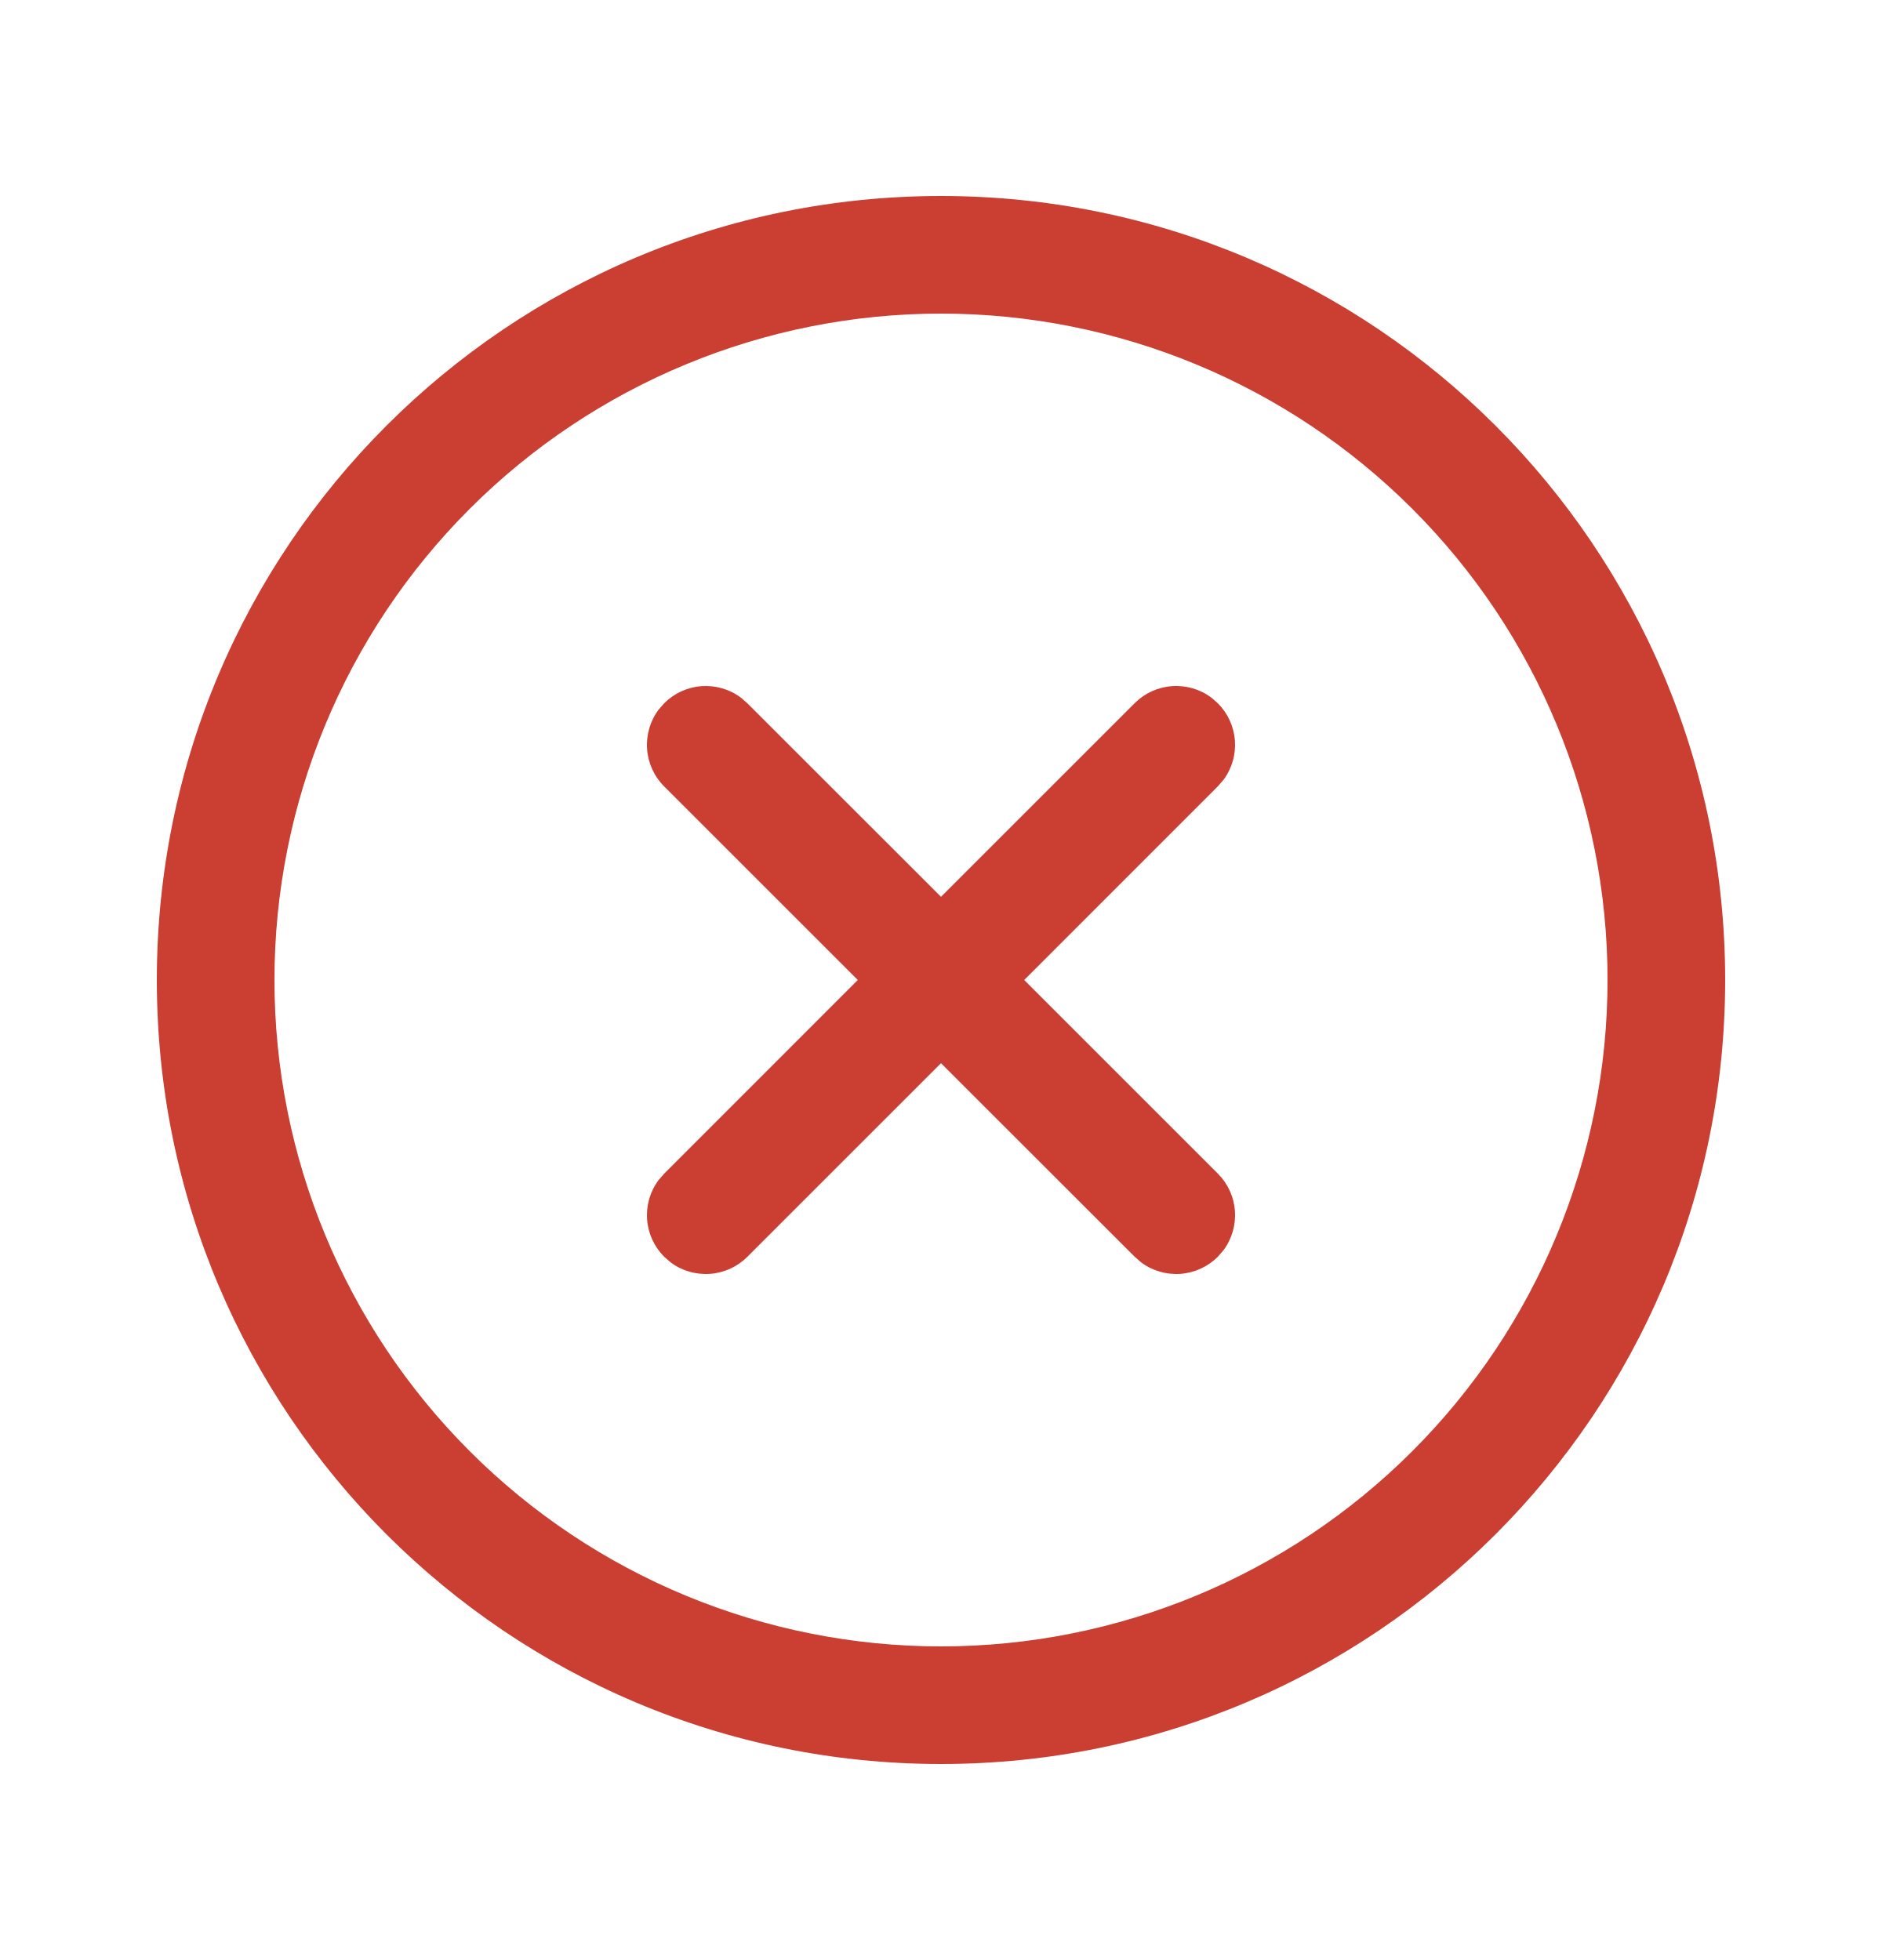
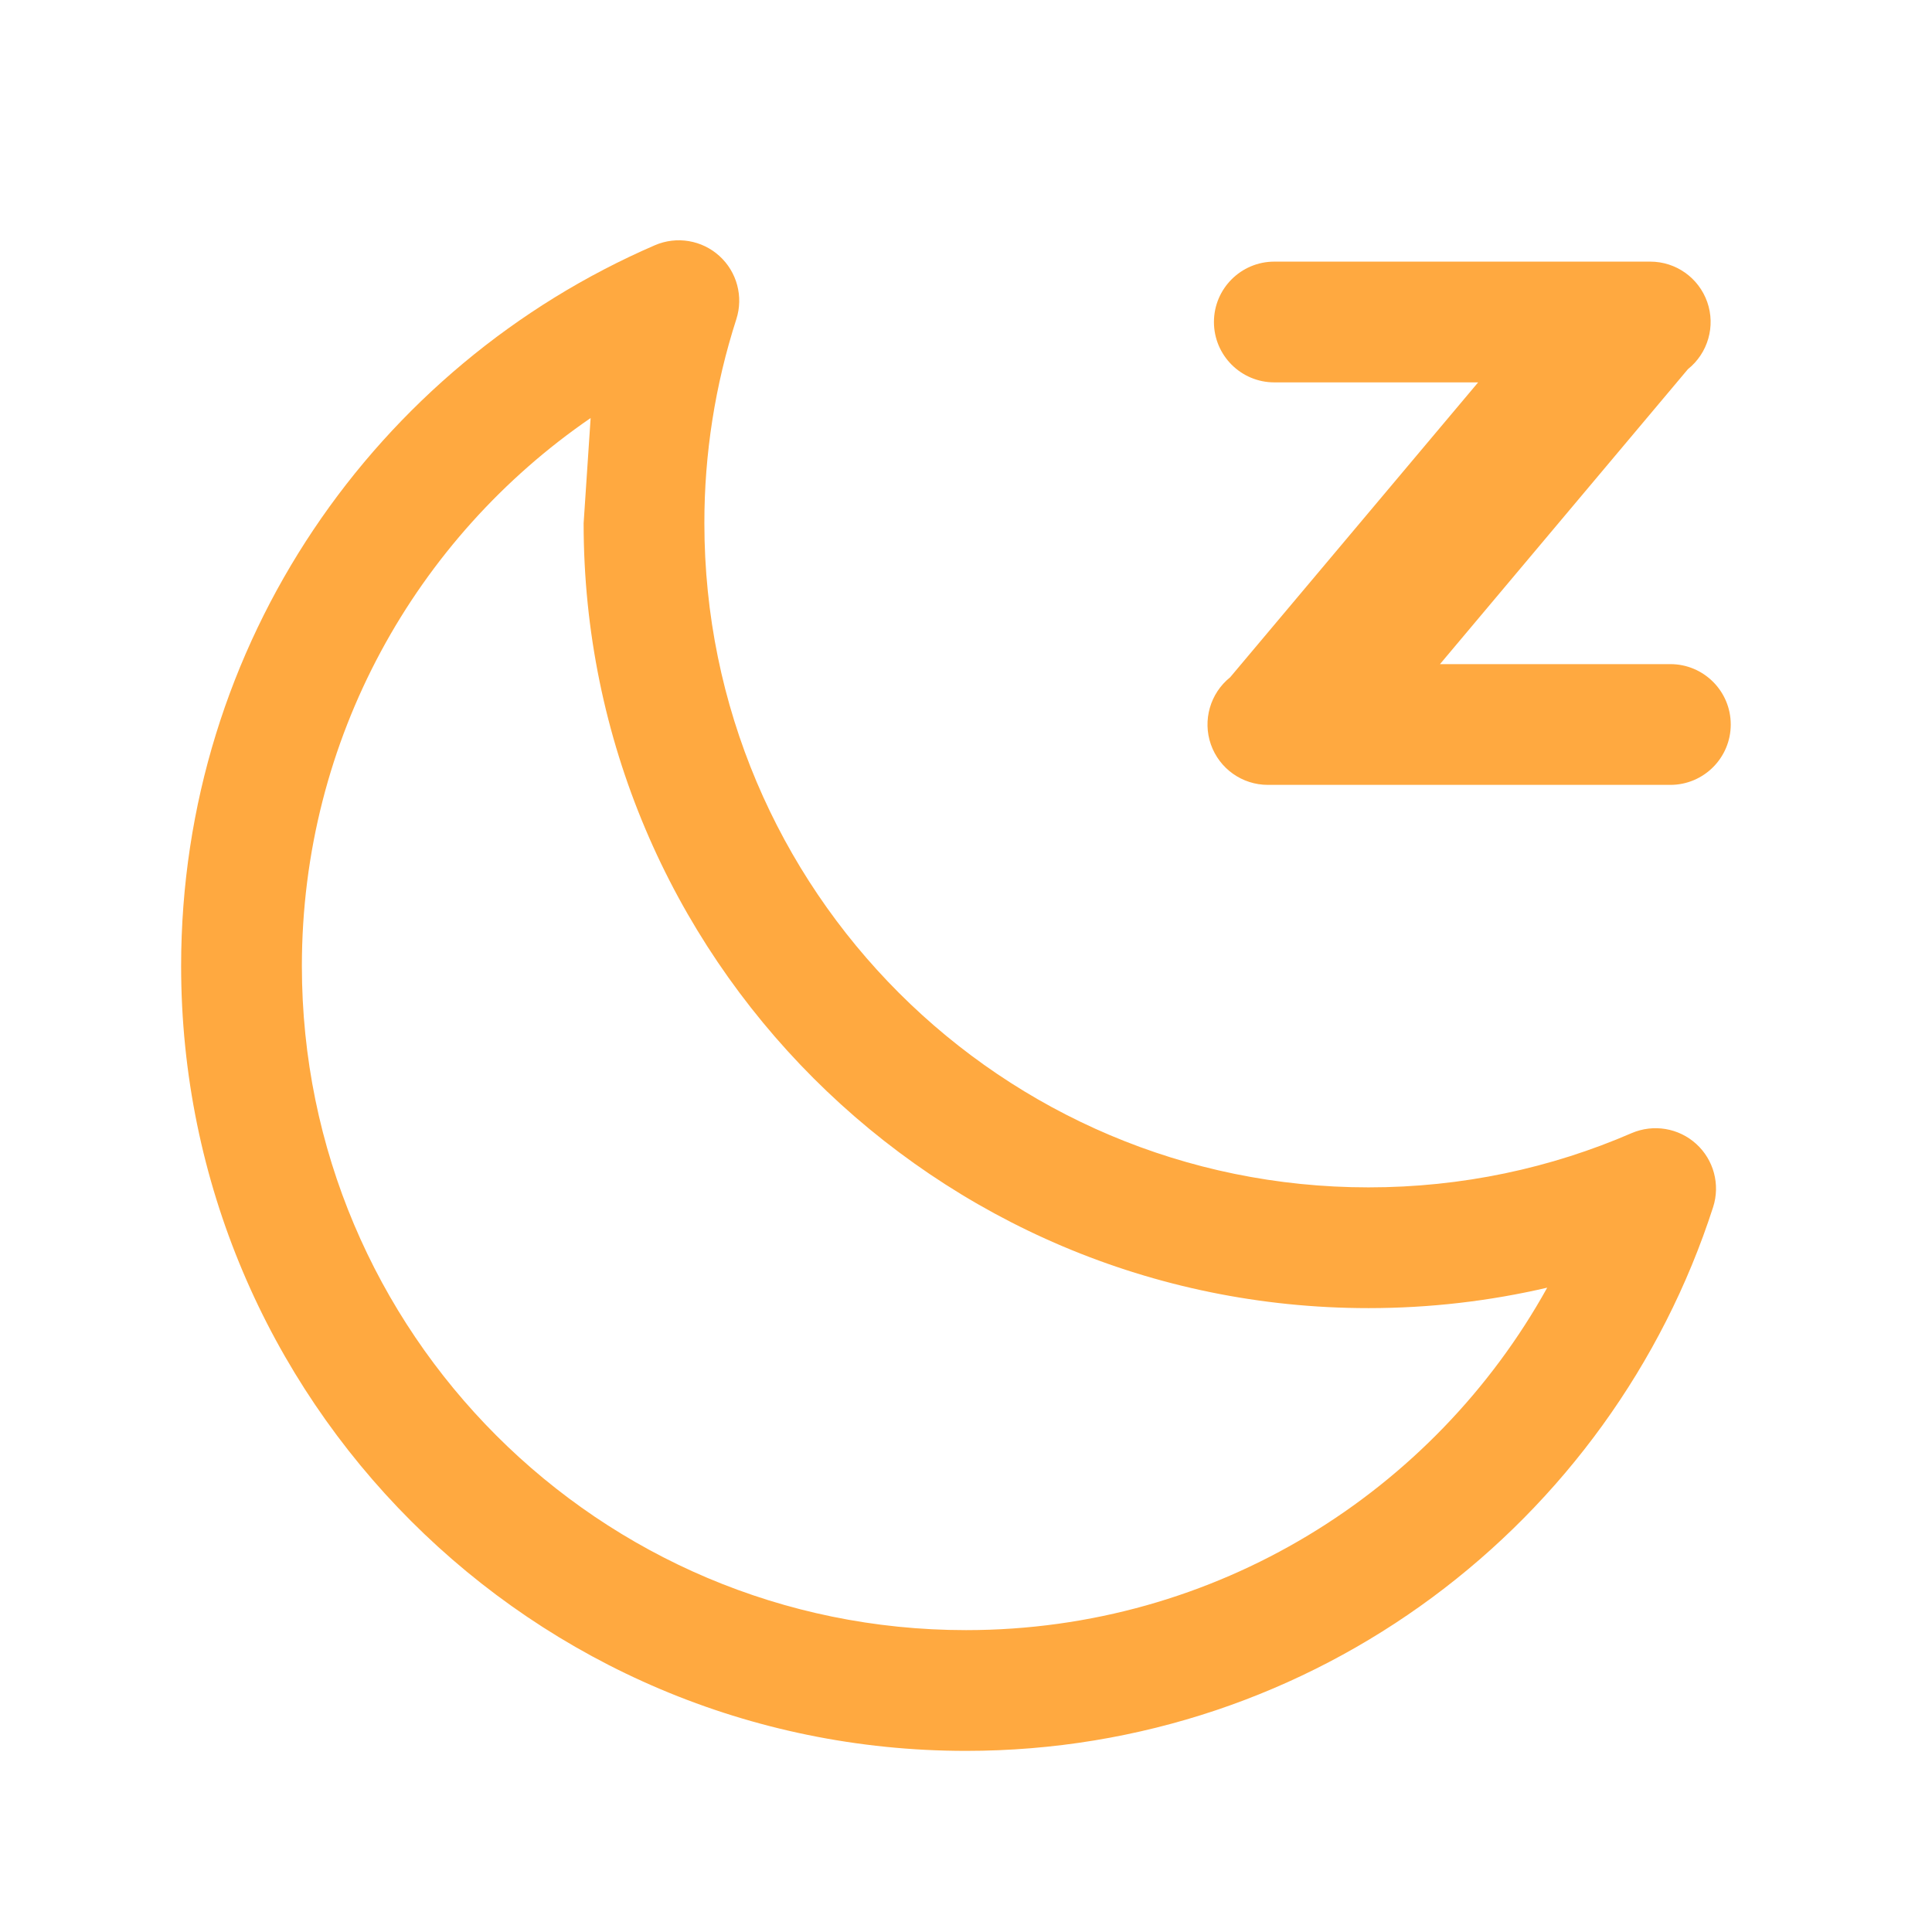
- <svg xmlns="http://www.w3.org/2000/svg" width="24" height="25" viewBox="0 0 24 25" fill="none">
-   <path d="M12 2.5C17.523 2.5 22 6.977 22 12.5C22 18.023 17.523 22.5 12 22.5C6.477 22.5 2 18.023 2 12.5C2 6.977 6.477 2.5 12 2.5ZM12 4C9.746 4 7.584 4.896 5.99 6.49C4.396 8.084 3.5 10.246 3.5 12.5C3.5 14.754 4.396 16.916 5.99 18.51C7.584 20.105 9.746 21 12 21C14.254 21 16.416 20.105 18.01 18.51C19.605 16.916 20.5 14.754 20.5 12.5C20.5 10.246 19.605 8.084 18.01 6.49C16.416 4.896 14.254 4 12 4ZM15.446 8.897L15.53 8.97C15.657 9.097 15.734 9.265 15.748 9.444C15.761 9.624 15.71 9.802 15.603 9.946L15.53 10.03L13.061 12.5L15.531 14.97C15.658 15.097 15.735 15.265 15.748 15.445C15.761 15.624 15.71 15.802 15.603 15.946L15.53 16.03C15.403 16.157 15.235 16.234 15.056 16.248C14.876 16.261 14.698 16.21 14.554 16.103L14.47 16.03L12 13.561L9.53 16.031C9.403 16.158 9.234 16.235 9.055 16.248C8.876 16.261 8.698 16.21 8.554 16.103L8.47 16.03C8.343 15.903 8.266 15.735 8.252 15.556C8.239 15.376 8.29 15.198 8.397 15.054L8.47 14.97L10.939 12.5L8.469 10.03C8.342 9.903 8.265 9.734 8.252 9.555C8.239 9.376 8.29 9.198 8.397 9.054L8.47 8.97C8.597 8.843 8.765 8.766 8.944 8.752C9.124 8.739 9.302 8.79 9.446 8.897L9.53 8.97L12 11.439L14.47 8.969C14.597 8.842 14.765 8.765 14.945 8.752C15.124 8.739 15.302 8.79 15.446 8.897Z" fill="#CA3F32" />
+ <svg xmlns="http://www.w3.org/2000/svg" width="24" height="24" viewBox="0 0 24 24" fill="none">
+   <path fill-rule="evenodd" clip-rule="evenodd" d="M9.147 3.965C9.237 3.685 9.155 3.378 8.937 3.18C8.719 2.982 8.406 2.93 8.136 3.046C4.674 4.542 2.25 7.987 2.25 12C2.25 17.385 6.615 21.75 12 21.75C16.341 21.75 20.017 18.914 21.281 14.995C21.371 14.715 21.289 14.408 21.071 14.21C20.853 14.012 20.54 13.96 20.269 14.076C19.268 14.51 18.163 14.75 17 14.75C12.444 14.75 8.75 11.056 8.75 6.5C8.749 5.64 8.883 4.784 9.147 3.965ZM3.75 12C3.75 9.175 5.17 6.68 7.337 5.193L7.25 6.5C7.25 11.884 11.615 16.25 17 16.25C17.763 16.25 18.506 16.162 19.22 15.996C17.812 18.534 15.106 20.25 12 20.25C7.444 20.25 3.75 16.556 3.75 12Z" fill="#FFA940" />
+   <path d="M15.83 3.25C15.416 3.25 15.08 3.586 15.08 4C15.08 4.414 15.416 4.75 15.83 4.75H18.362L15.281 8.414C15.033 8.613 14.937 8.948 15.042 9.248C15.148 9.549 15.431 9.75 15.75 9.75H20.75C21.164 9.75 21.5 9.414 21.5 9C21.5 8.586 21.164 8.25 20.75 8.25H17.888L20.968 4.586C21.217 4.387 21.313 4.052 21.208 3.752C21.102 3.451 20.819 3.25 20.5 3.25H15.83Z" fill="#FFA940" />
</svg>
